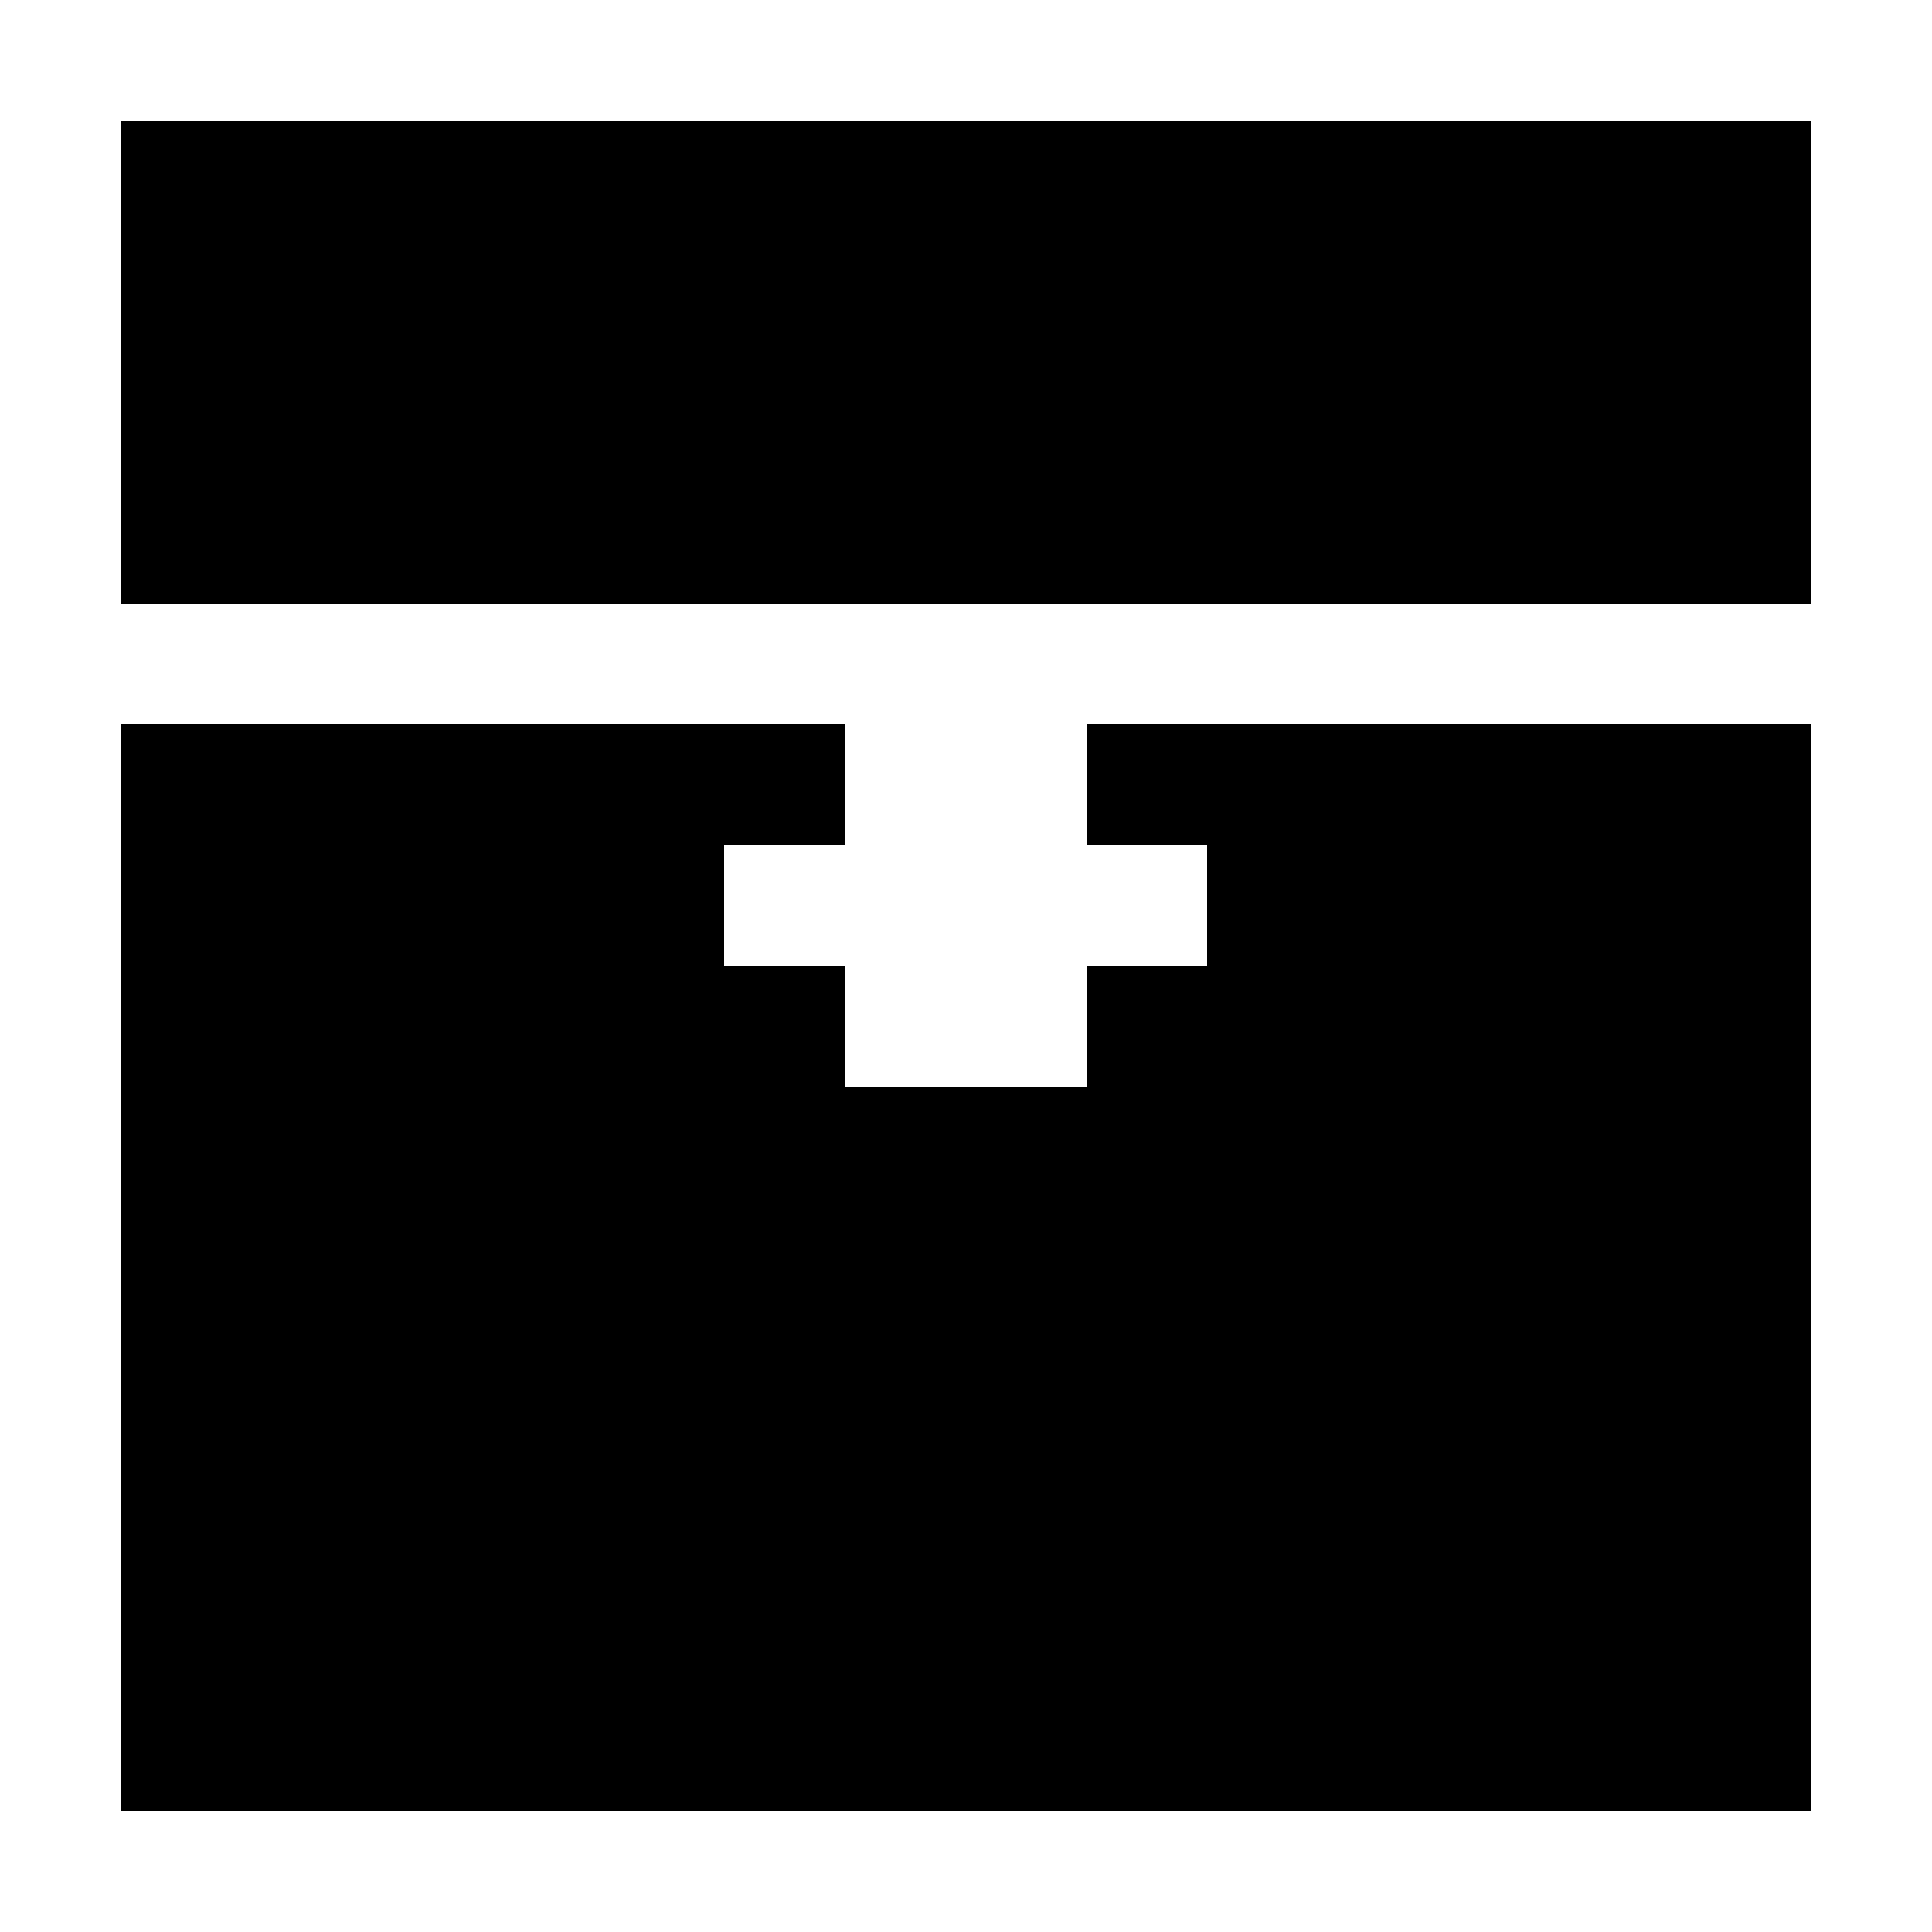
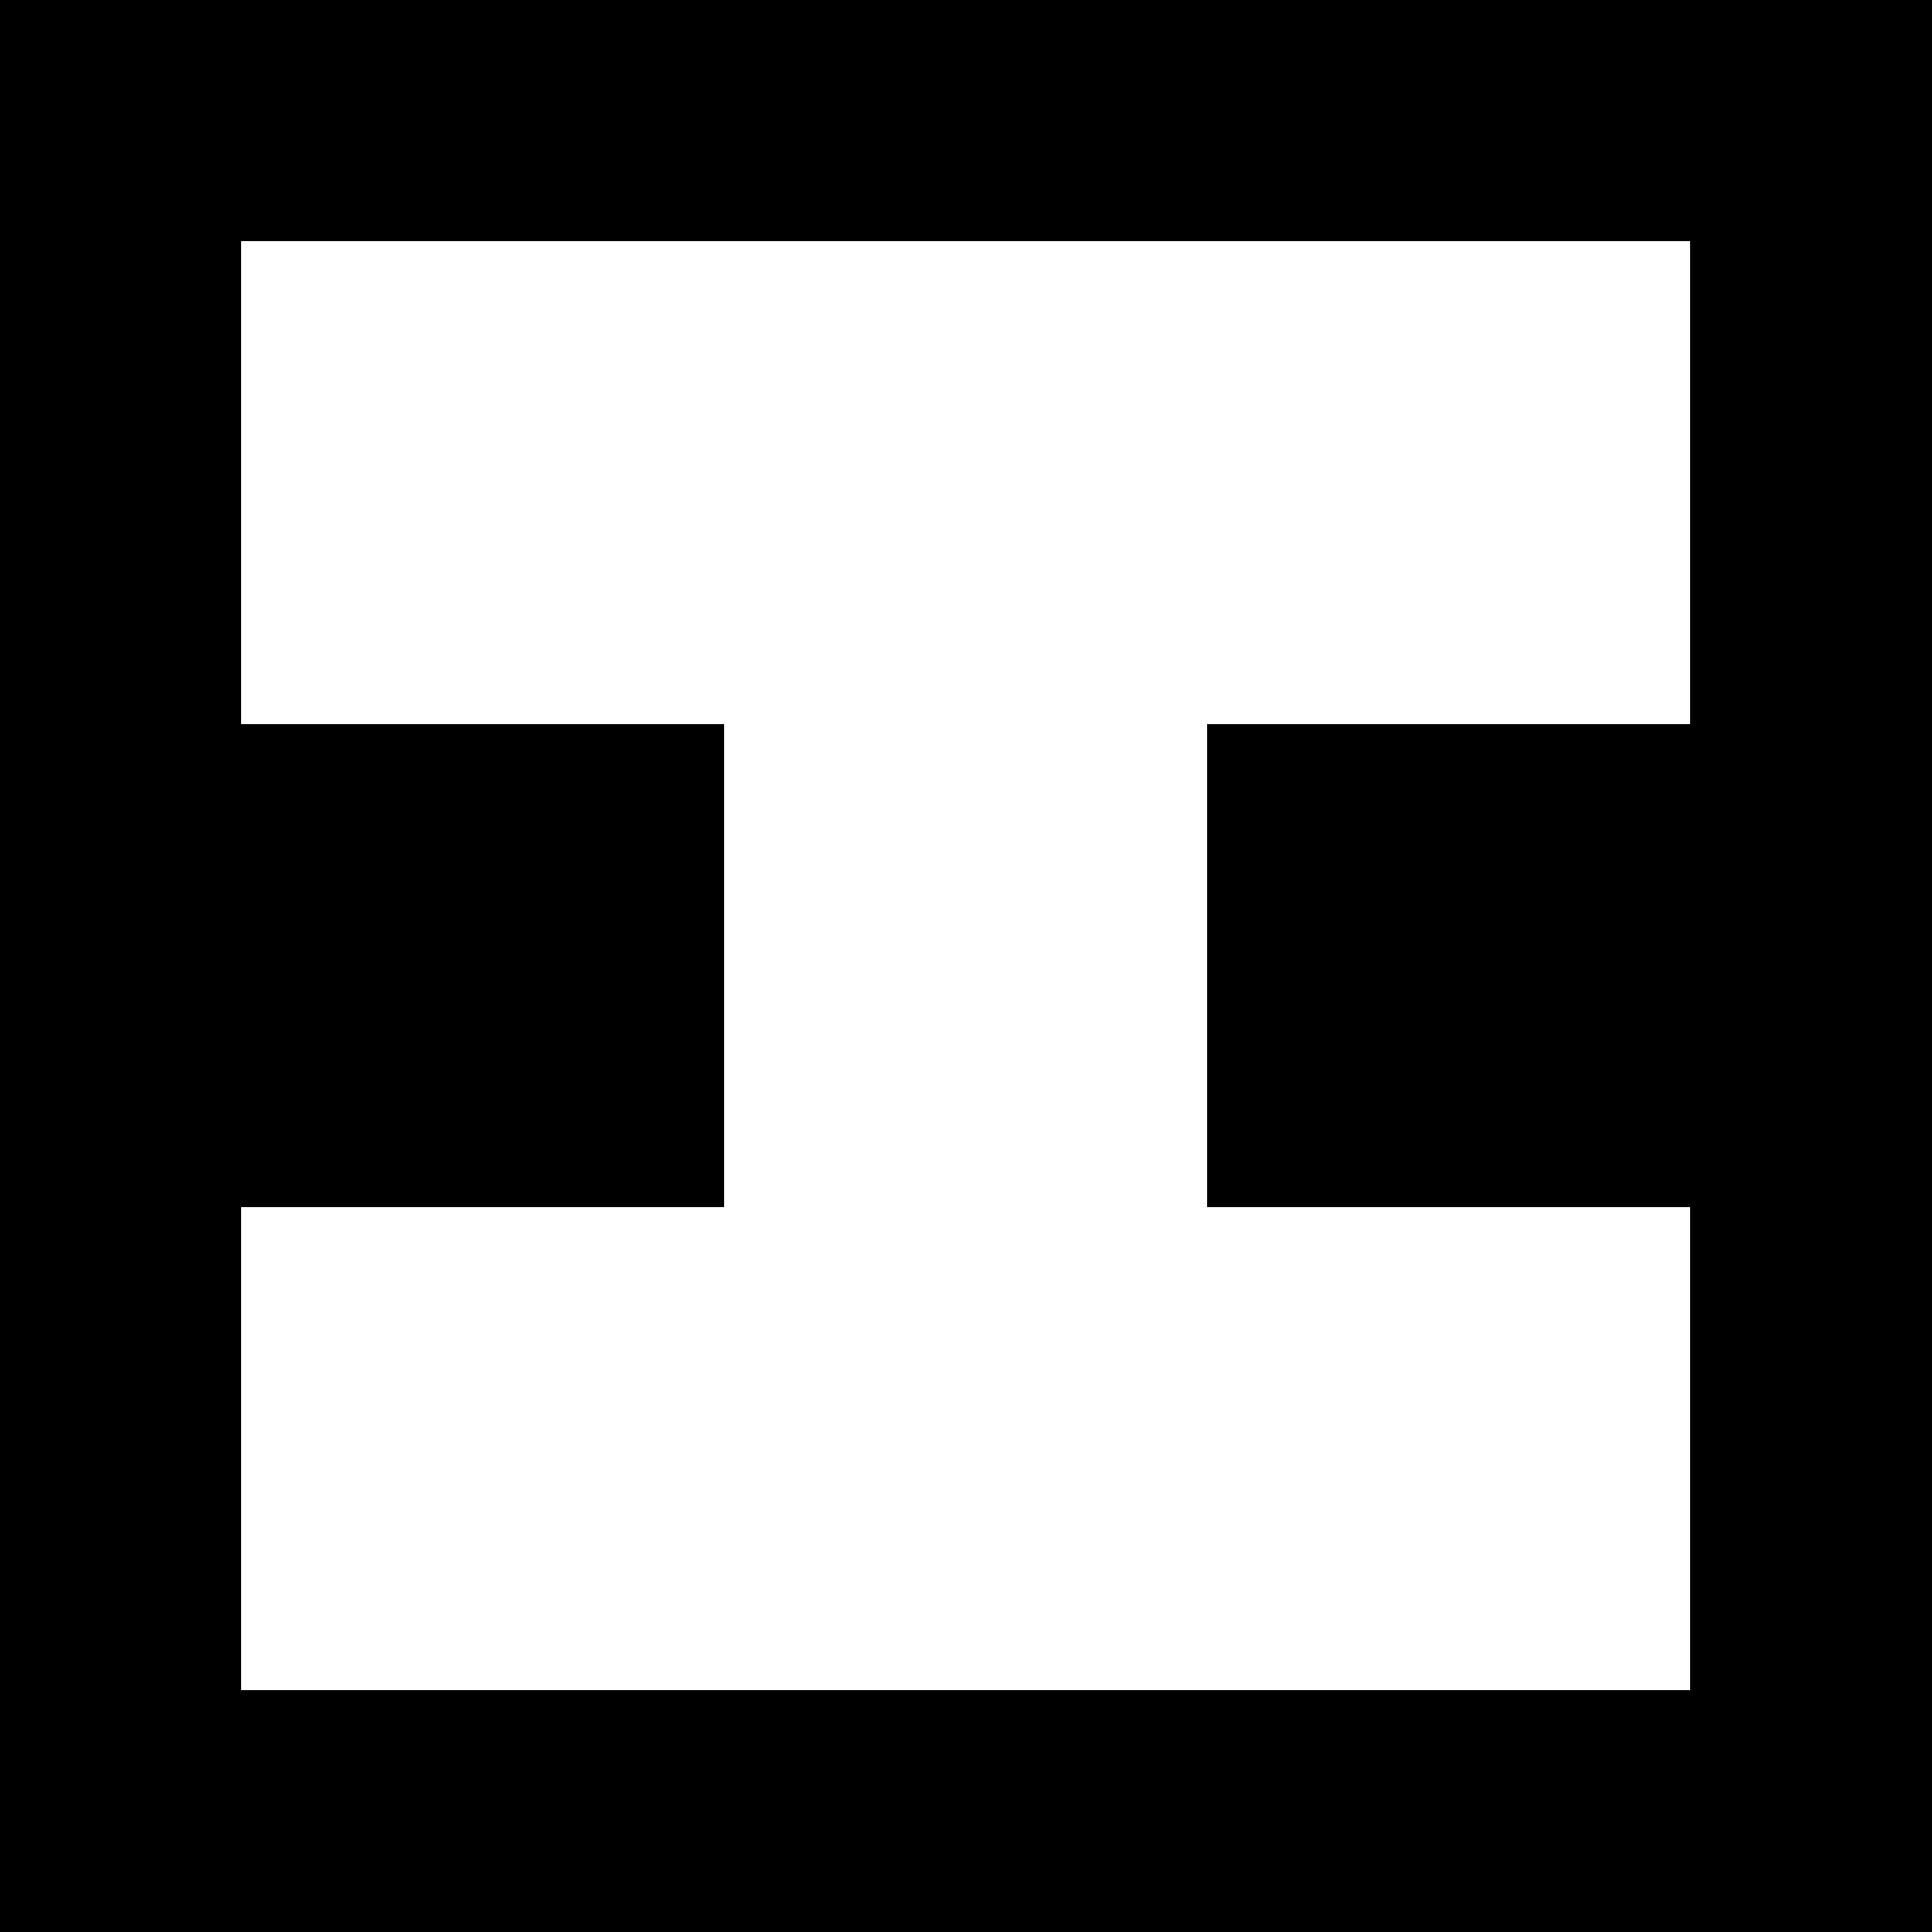
- <svg xmlns="http://www.w3.org/2000/svg" viewBox="0 0 16 16" width="16" height="16">
-   <path fill="currentColor" shape-rendering="crispEdges" d="M1 1h14v1h-14zM1 2h14v1h-14zM1 3h14v1h-14zM1 4h14v1h-14zM1 6h6v1h-6zM9 6h6v1h-6zM1 7h5v1h-5zM10 7h5v1h-5zM1 8h6v1h-6zM9 8h6v1h-6zM1 9h14v1h-14zM1 10h14v1h-14zM1 11h14v1h-14zM1 12h14v1h-14zM1 13h14v1h-14zM1 14h14v1h-14z" />
+ <svg xmlns="http://www.w3.org/2000/svg" viewBox="0 0 8 8" width="8" height="8">
+   <g fill="currentColor" shape-rendering="crispEdges">
+     <rect x="0" y="0" width="1" height="1" />
+     <rect x="1" y="0" width="1" height="1" />
+     <rect x="2" y="0" width="1" height="1" />
+     <rect x="3" y="0" width="1" height="1" />
+     <rect x="4" y="0" width="1" height="1" />
+     <rect x="5" y="0" width="1" height="1" />
+     <rect x="6" y="0" width="1" height="1" />
+     <rect x="7" y="0" width="1" height="1" />
+     <rect x="0" y="1" width="1" height="1" />
+     <rect x="7" y="1" width="1" height="1" />
+     <rect x="0" y="2" width="1" height="1" />
+     <rect x="7" y="2" width="1" height="1" />
+     <rect x="0" y="3" width="1" height="1" />
+     <rect x="1" y="3" width="1" height="1" />
+     <rect x="2" y="3" width="1" height="1" />
+     <rect x="5" y="3" width="1" height="1" />
+     <rect x="6" y="3" width="1" height="1" />
+     <rect x="7" y="3" width="1" height="1" />
+     <rect x="0" y="4" width="1" height="1" />
+     <rect x="1" y="4" width="1" height="1" />
+     <rect x="2" y="4" width="1" height="1" />
+     <rect x="5" y="4" width="1" height="1" />
+     <rect x="6" y="4" width="1" height="1" />
+     <rect x="7" y="4" width="1" height="1" />
+     <rect x="0" y="5" width="1" height="1" />
+     <rect x="7" y="5" width="1" height="1" />
+     <rect x="0" y="6" width="1" height="1" />
+     <rect x="7" y="6" width="1" height="1" />
+     <rect x="0" y="7" width="1" height="1" />
+     <rect x="1" y="7" width="1" height="1" />
+     <rect x="2" y="7" width="1" height="1" />
+     <rect x="3" y="7" width="1" height="1" />
+     <rect x="4" y="7" width="1" height="1" />
+     <rect x="5" y="7" width="1" height="1" />
+     <rect x="6" y="7" width="1" height="1" />
+     <rect x="7" y="7" width="1" height="1" />
+   </g>
</svg>
